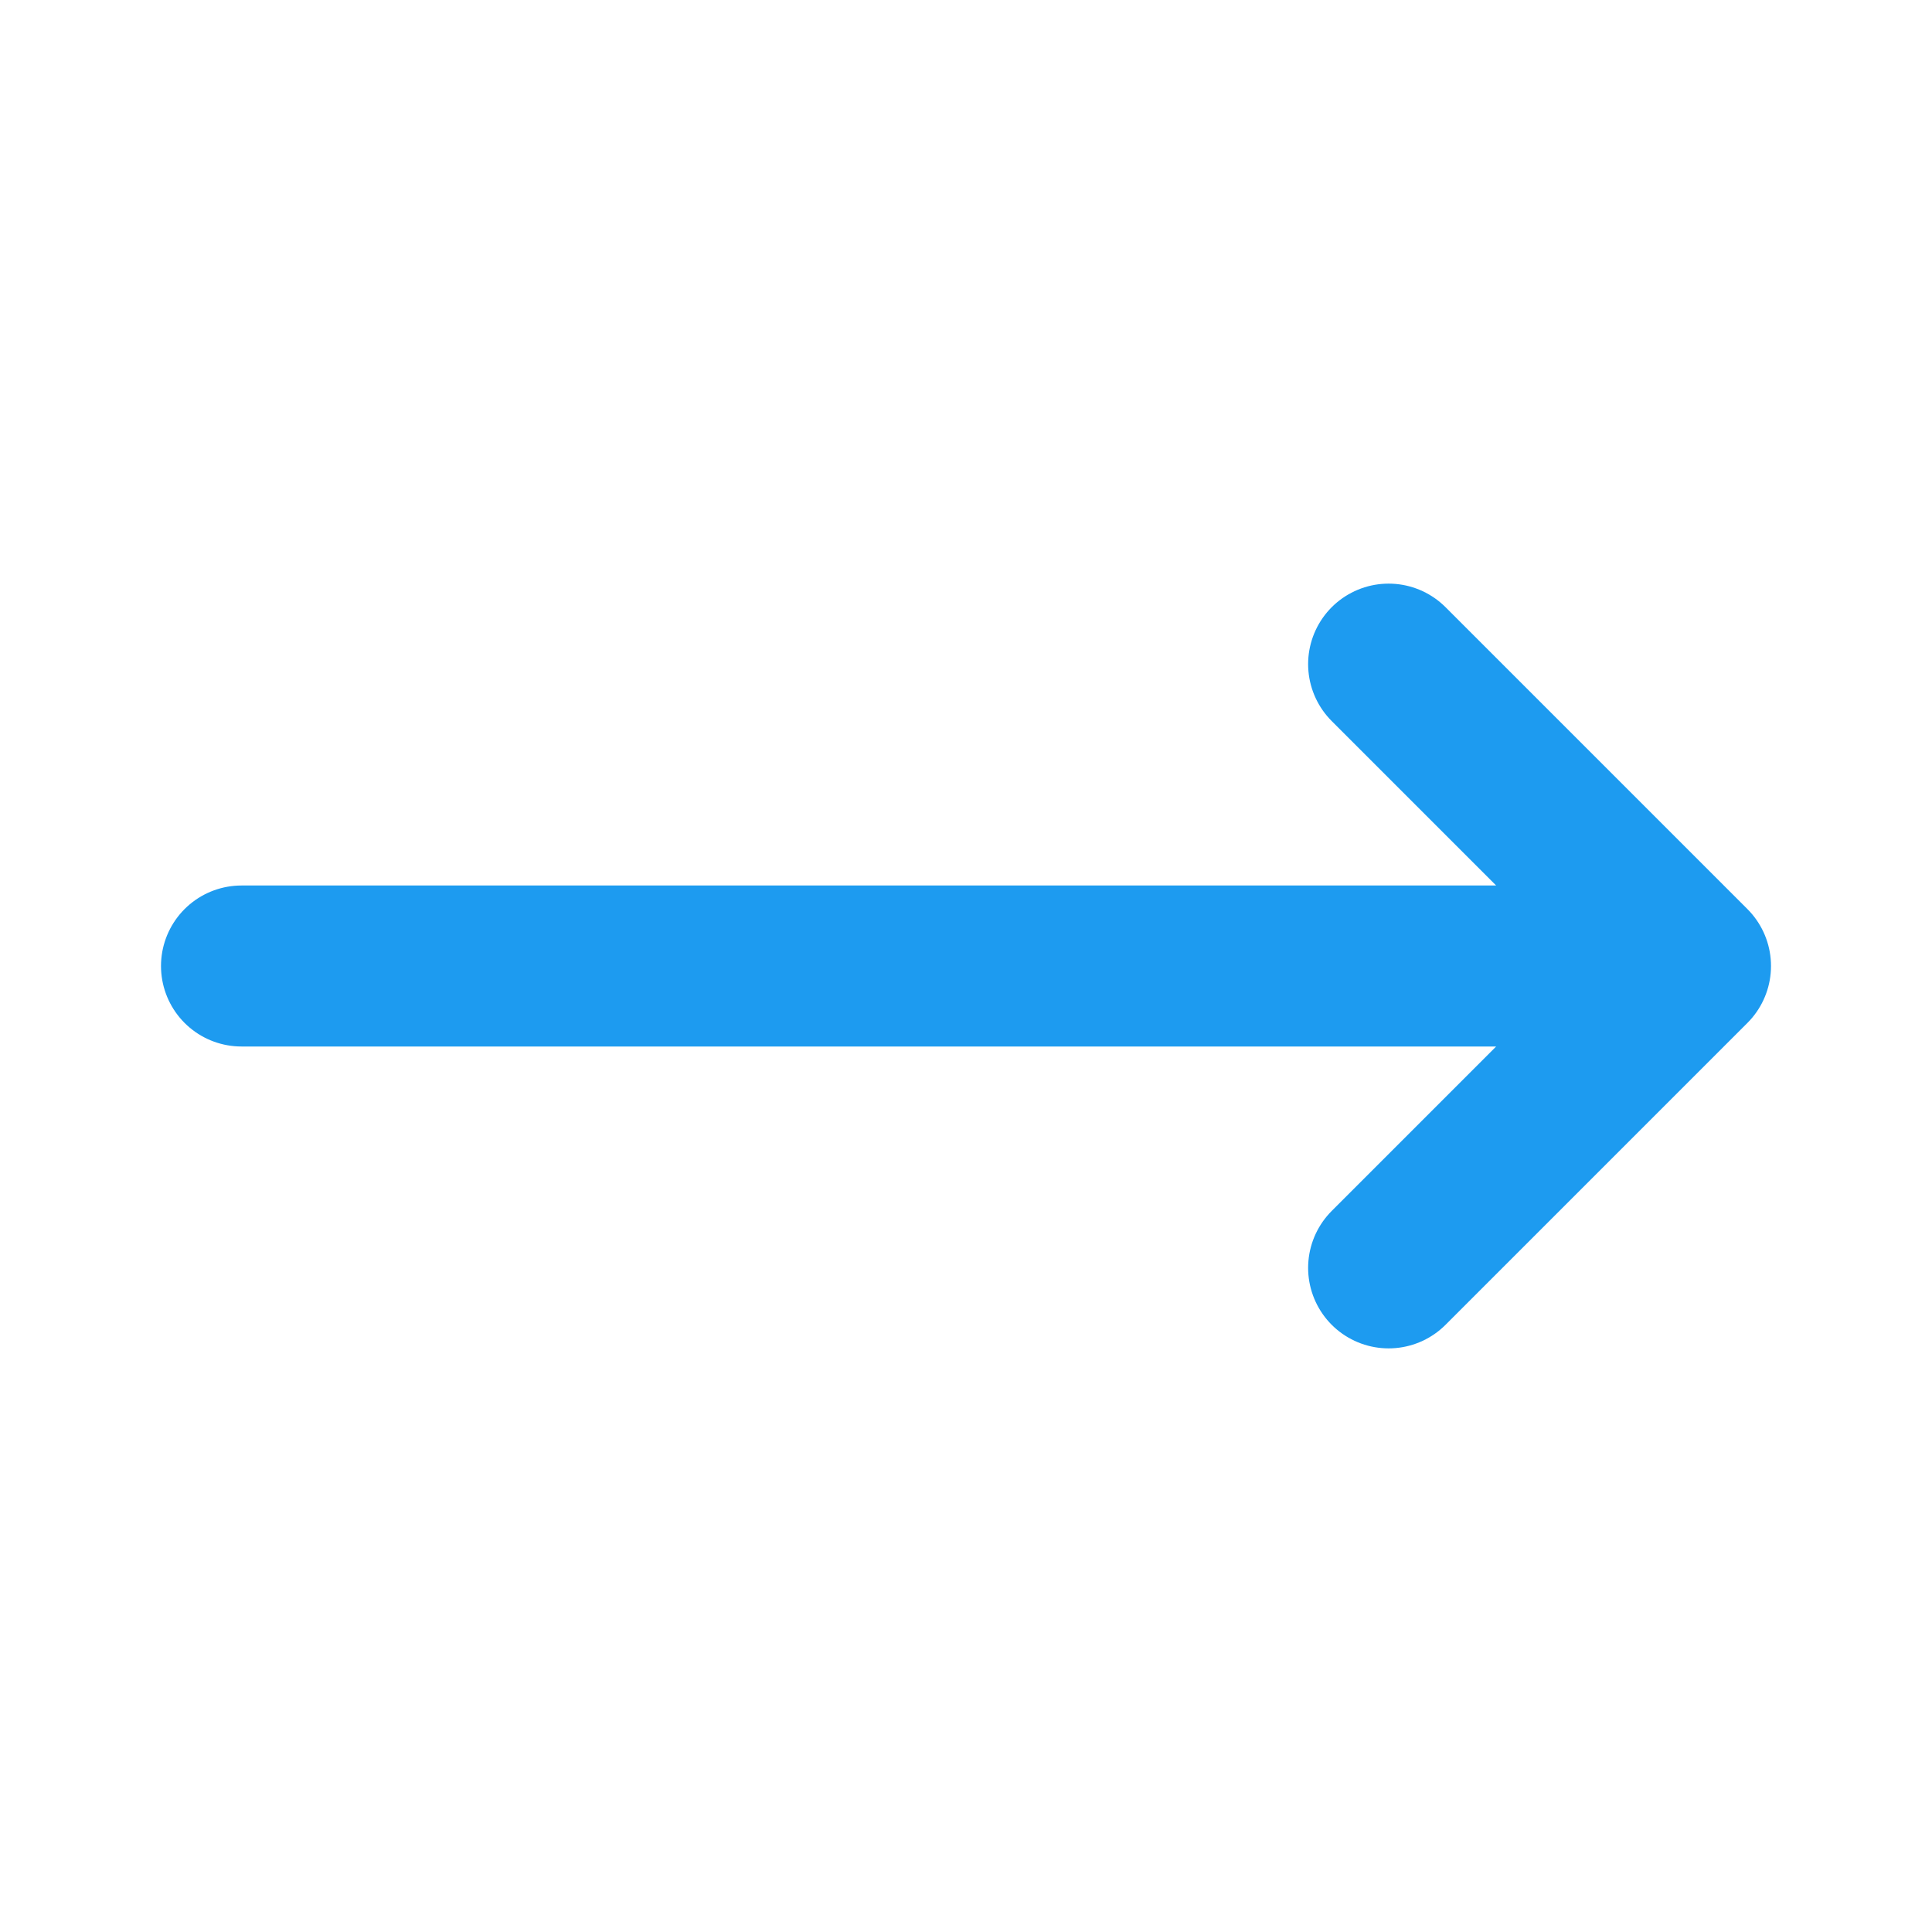
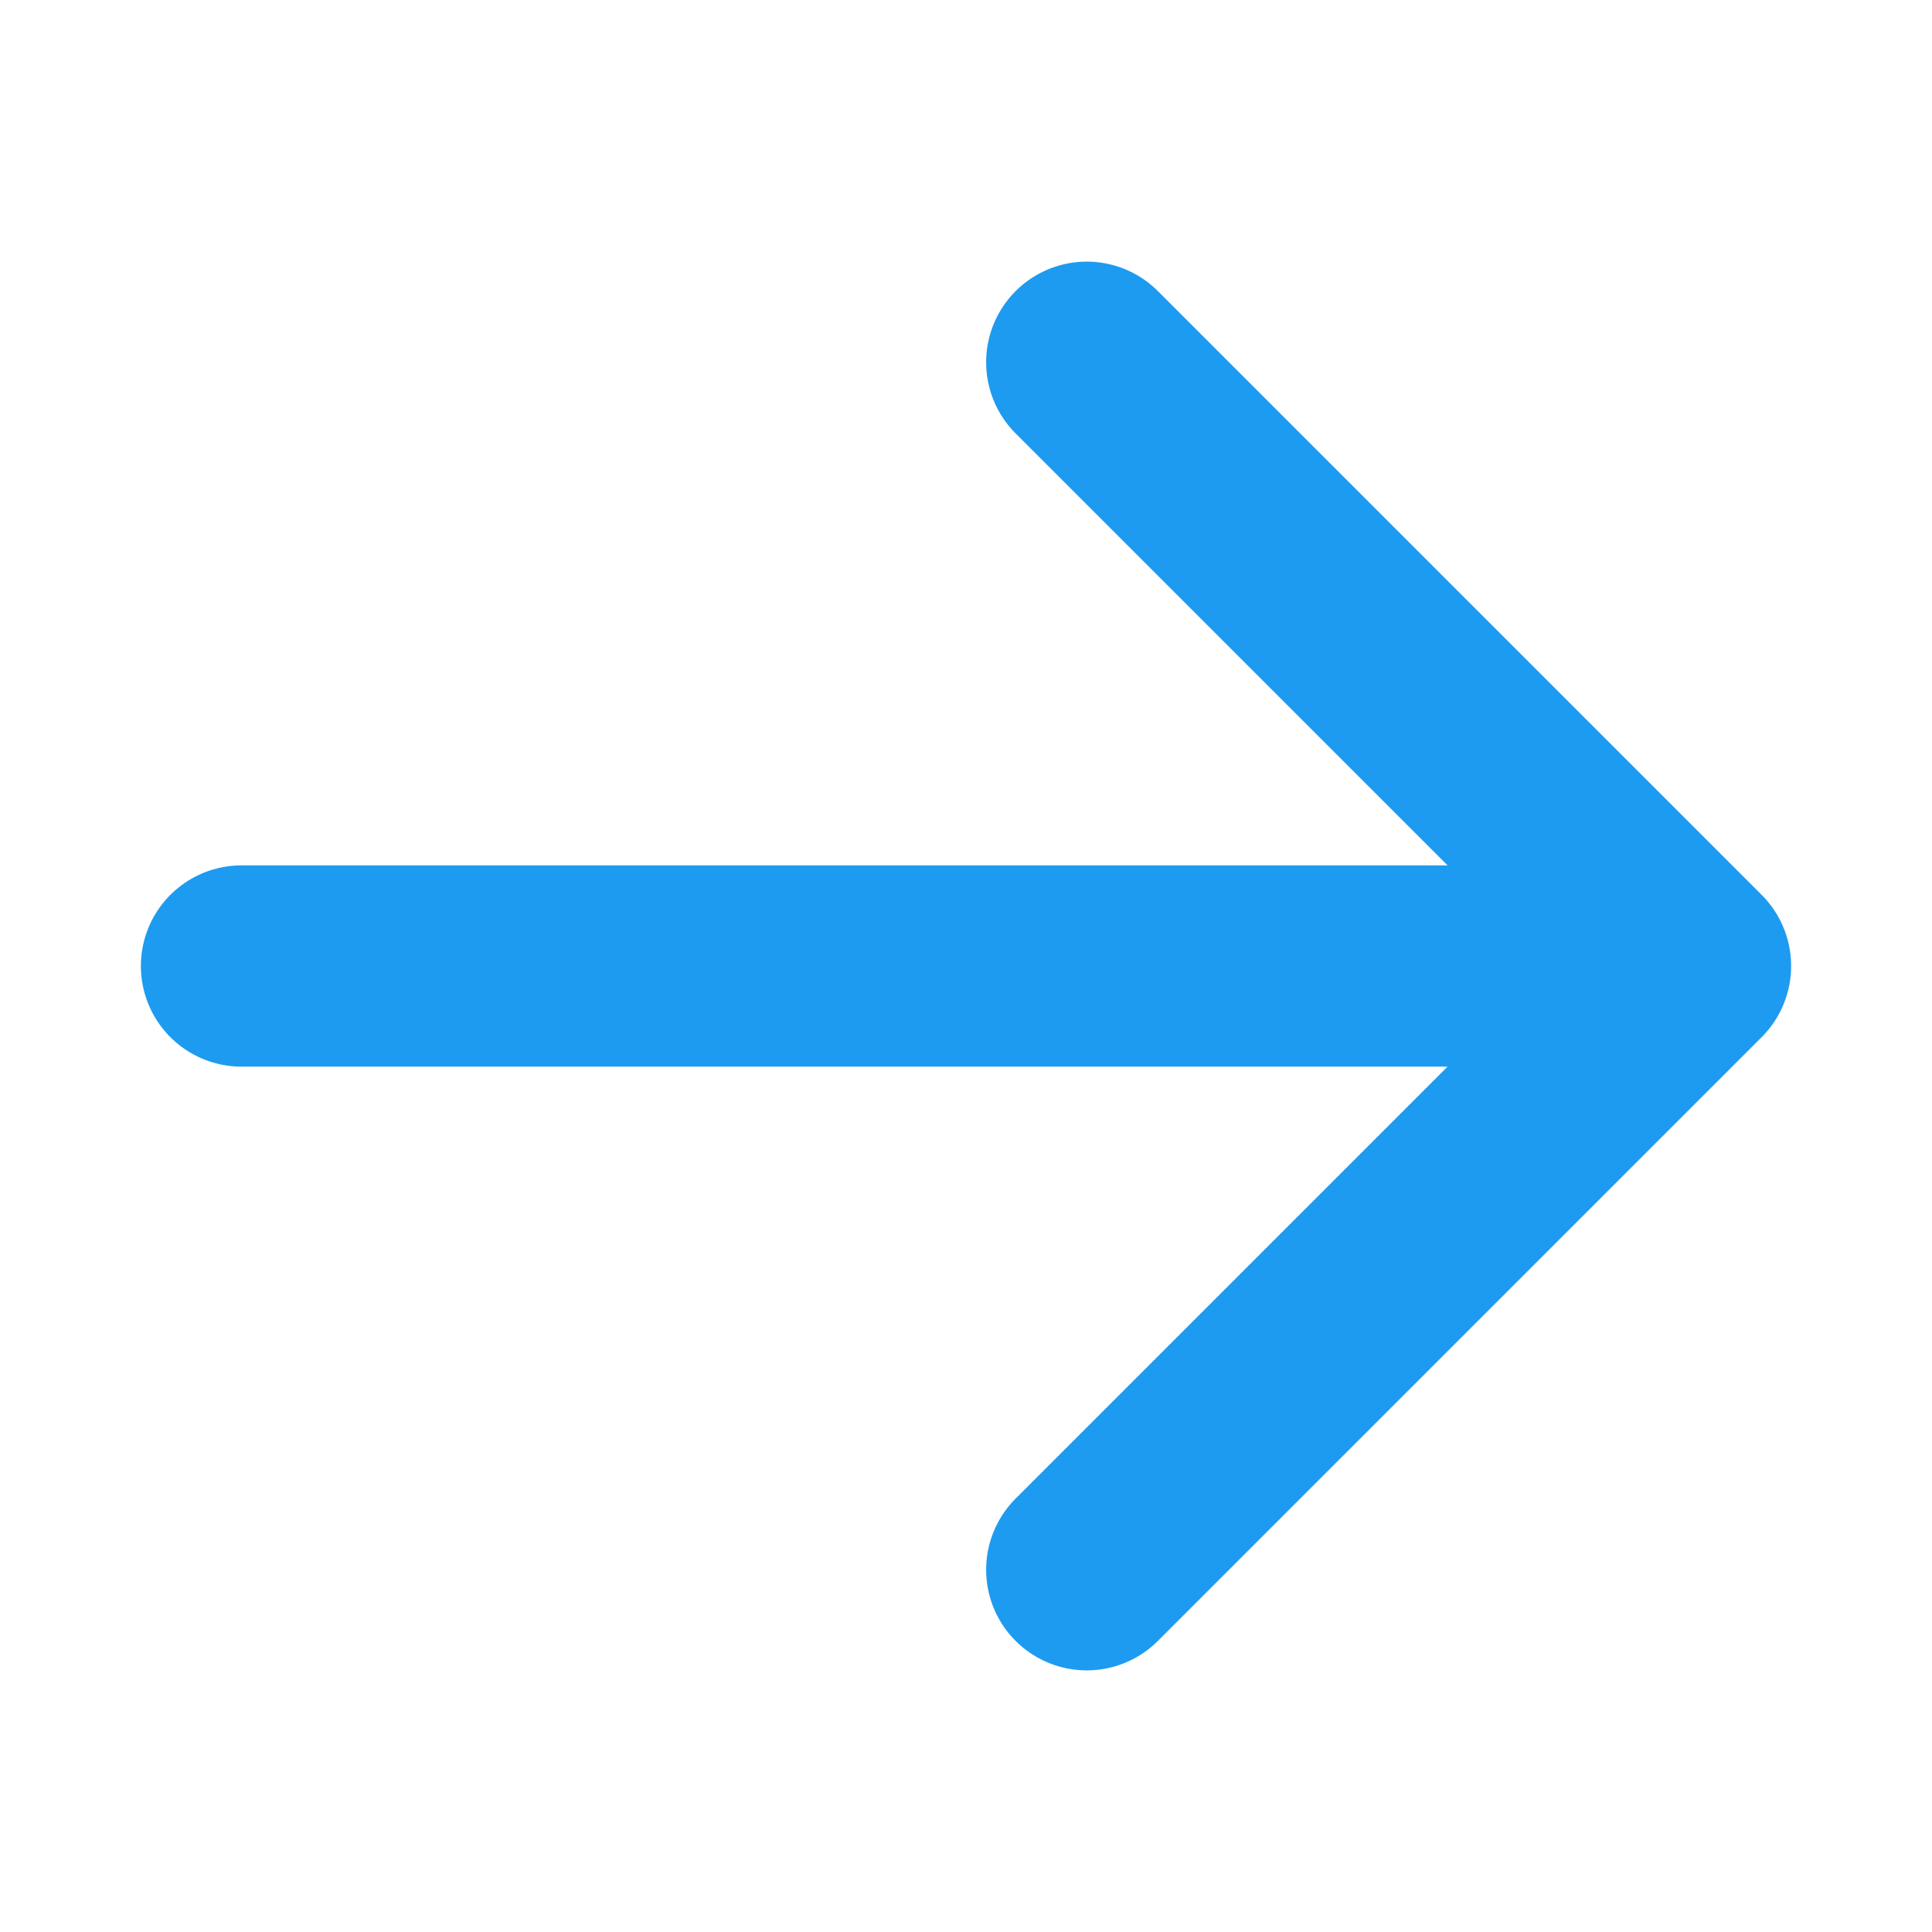
- <svg xmlns="http://www.w3.org/2000/svg" fill="none" viewBox="0 0 24 24" stroke-width="2" stroke="#1d9bf0">
-   <path stroke-linecap="round" stroke-linejoin="round" d="M17.25 8.25 21 12m0 0-3.75 3.75M21 12H3" />
+ <svg xmlns="http://www.w3.org/2000/svg" width="24" height="24" viewBox="0 0 24 24" fill="none">
+   <path d="M13.5 4.5L21 12M21 12L13.5 19.5M21 12H3" stroke="#1D9BF0" stroke-width="2.5" stroke-linecap="round" stroke-linejoin="round" />
</svg>
